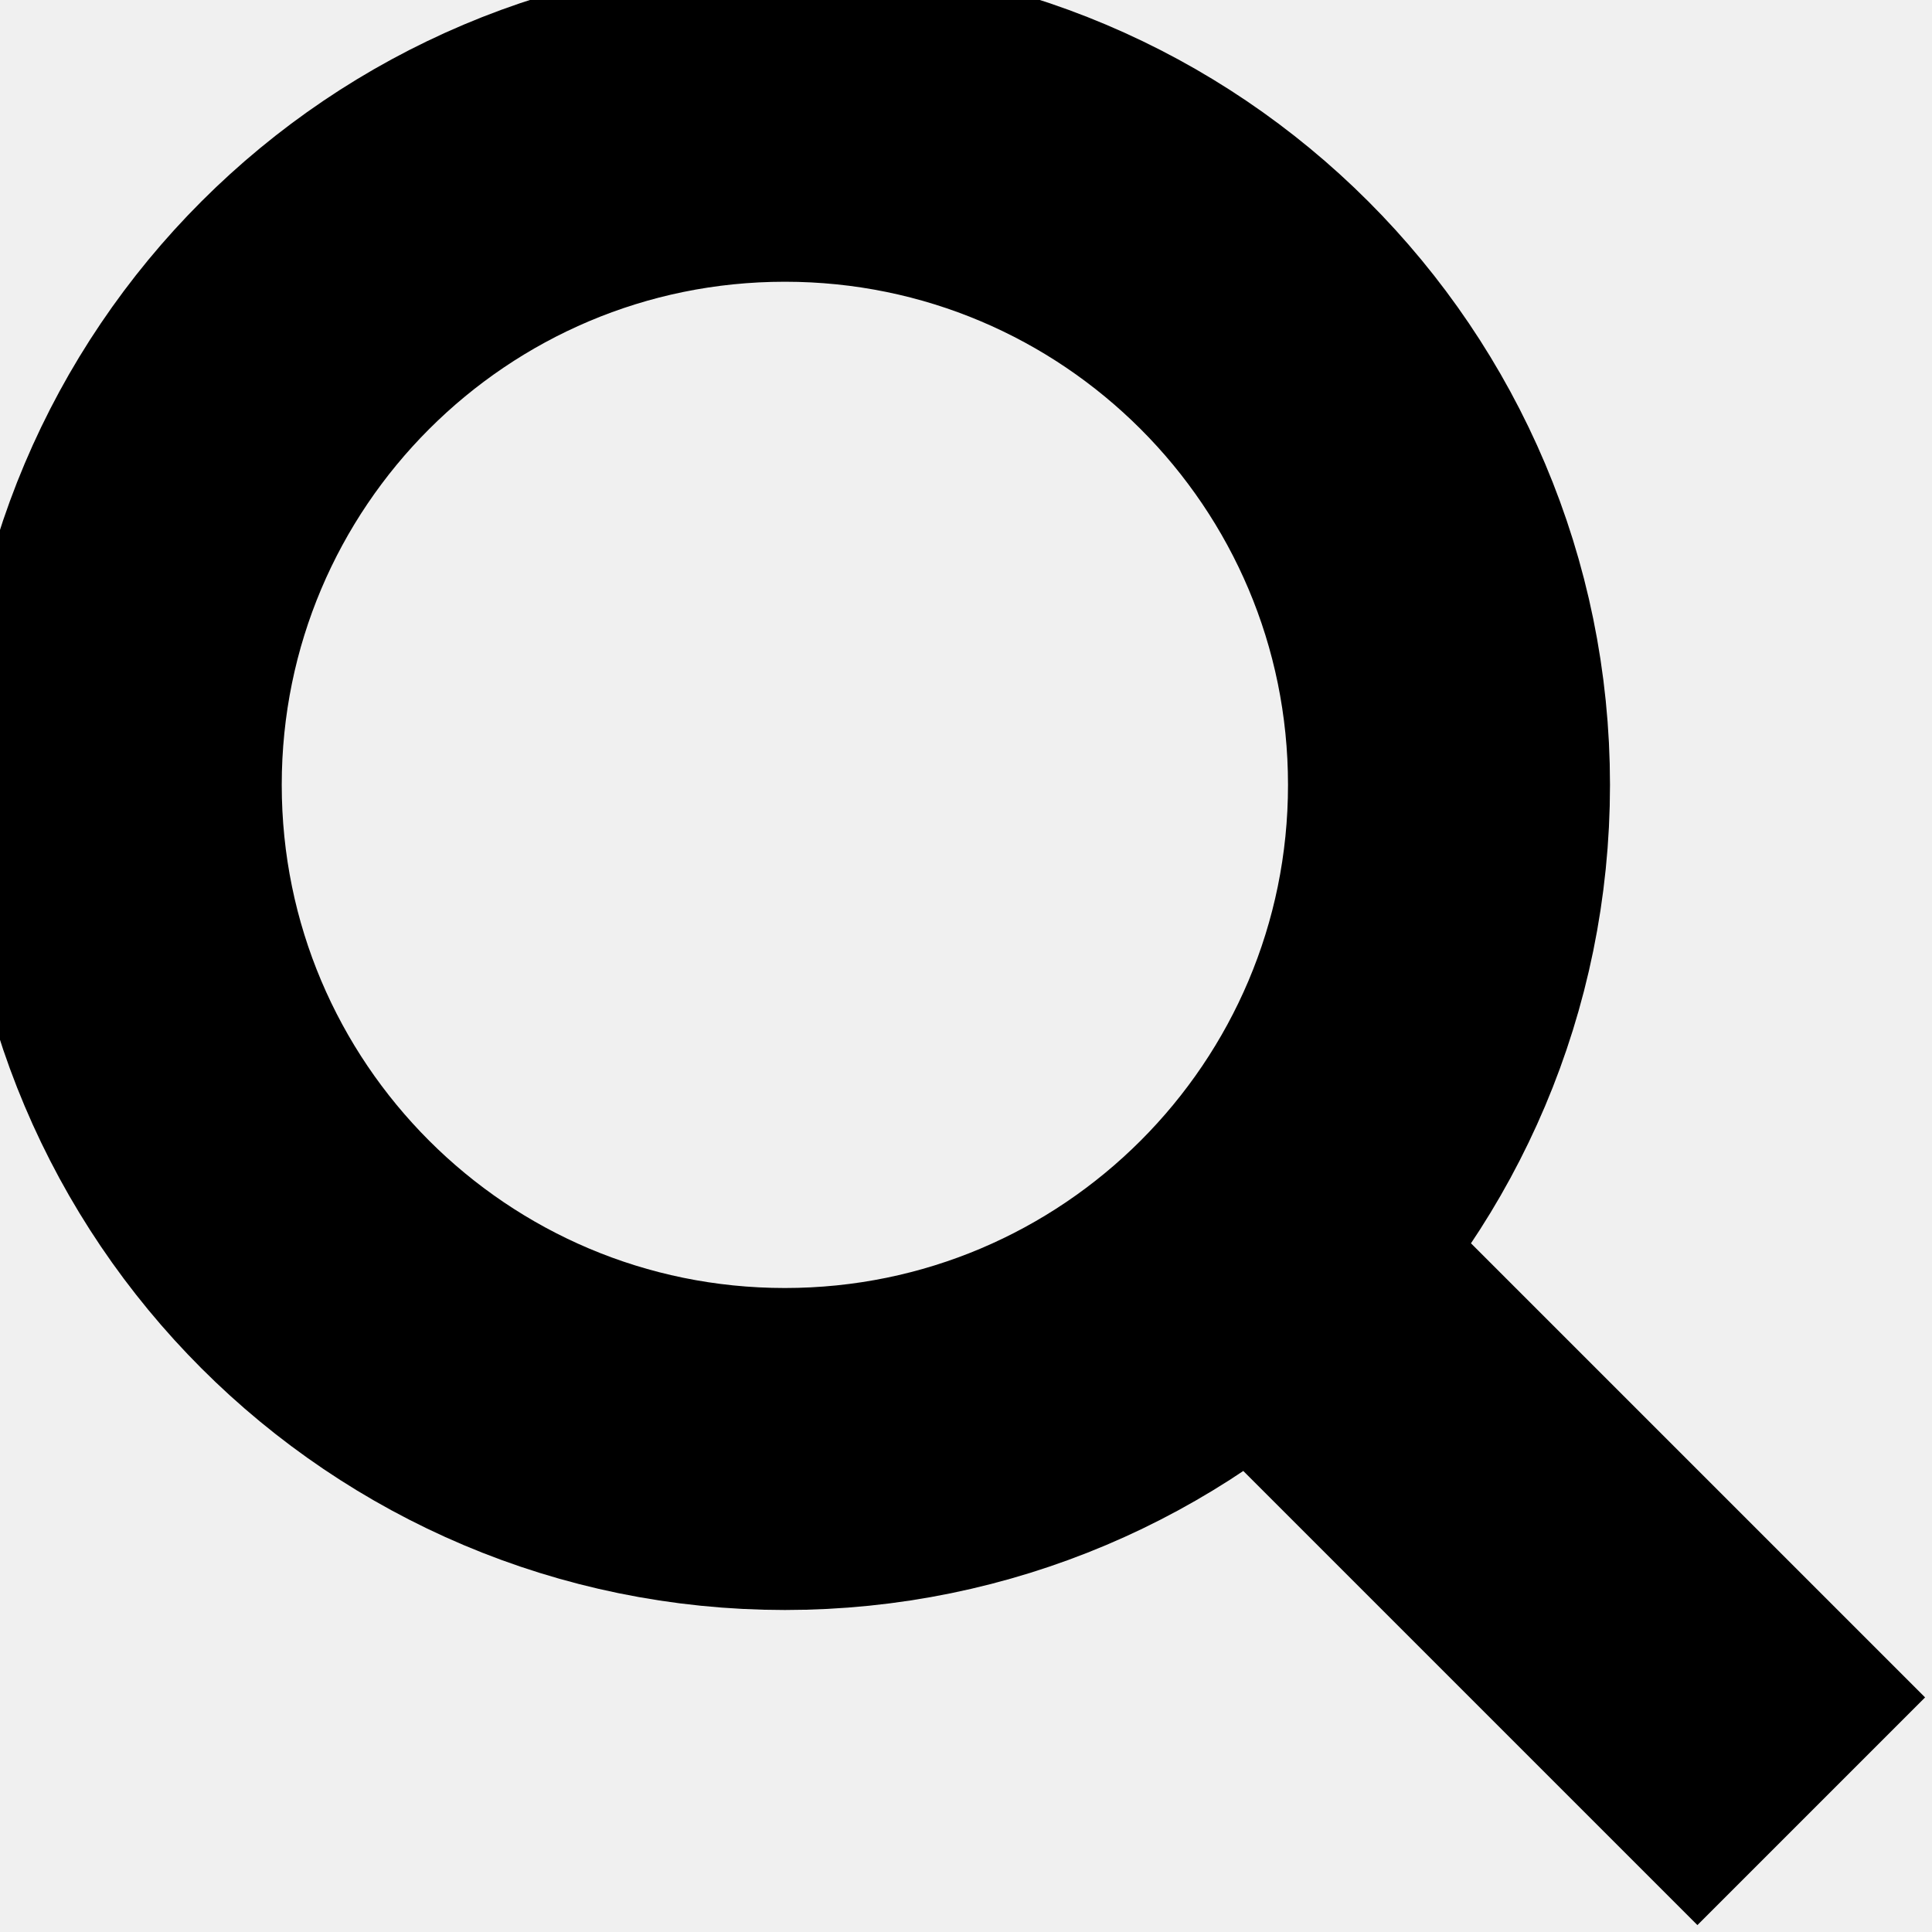
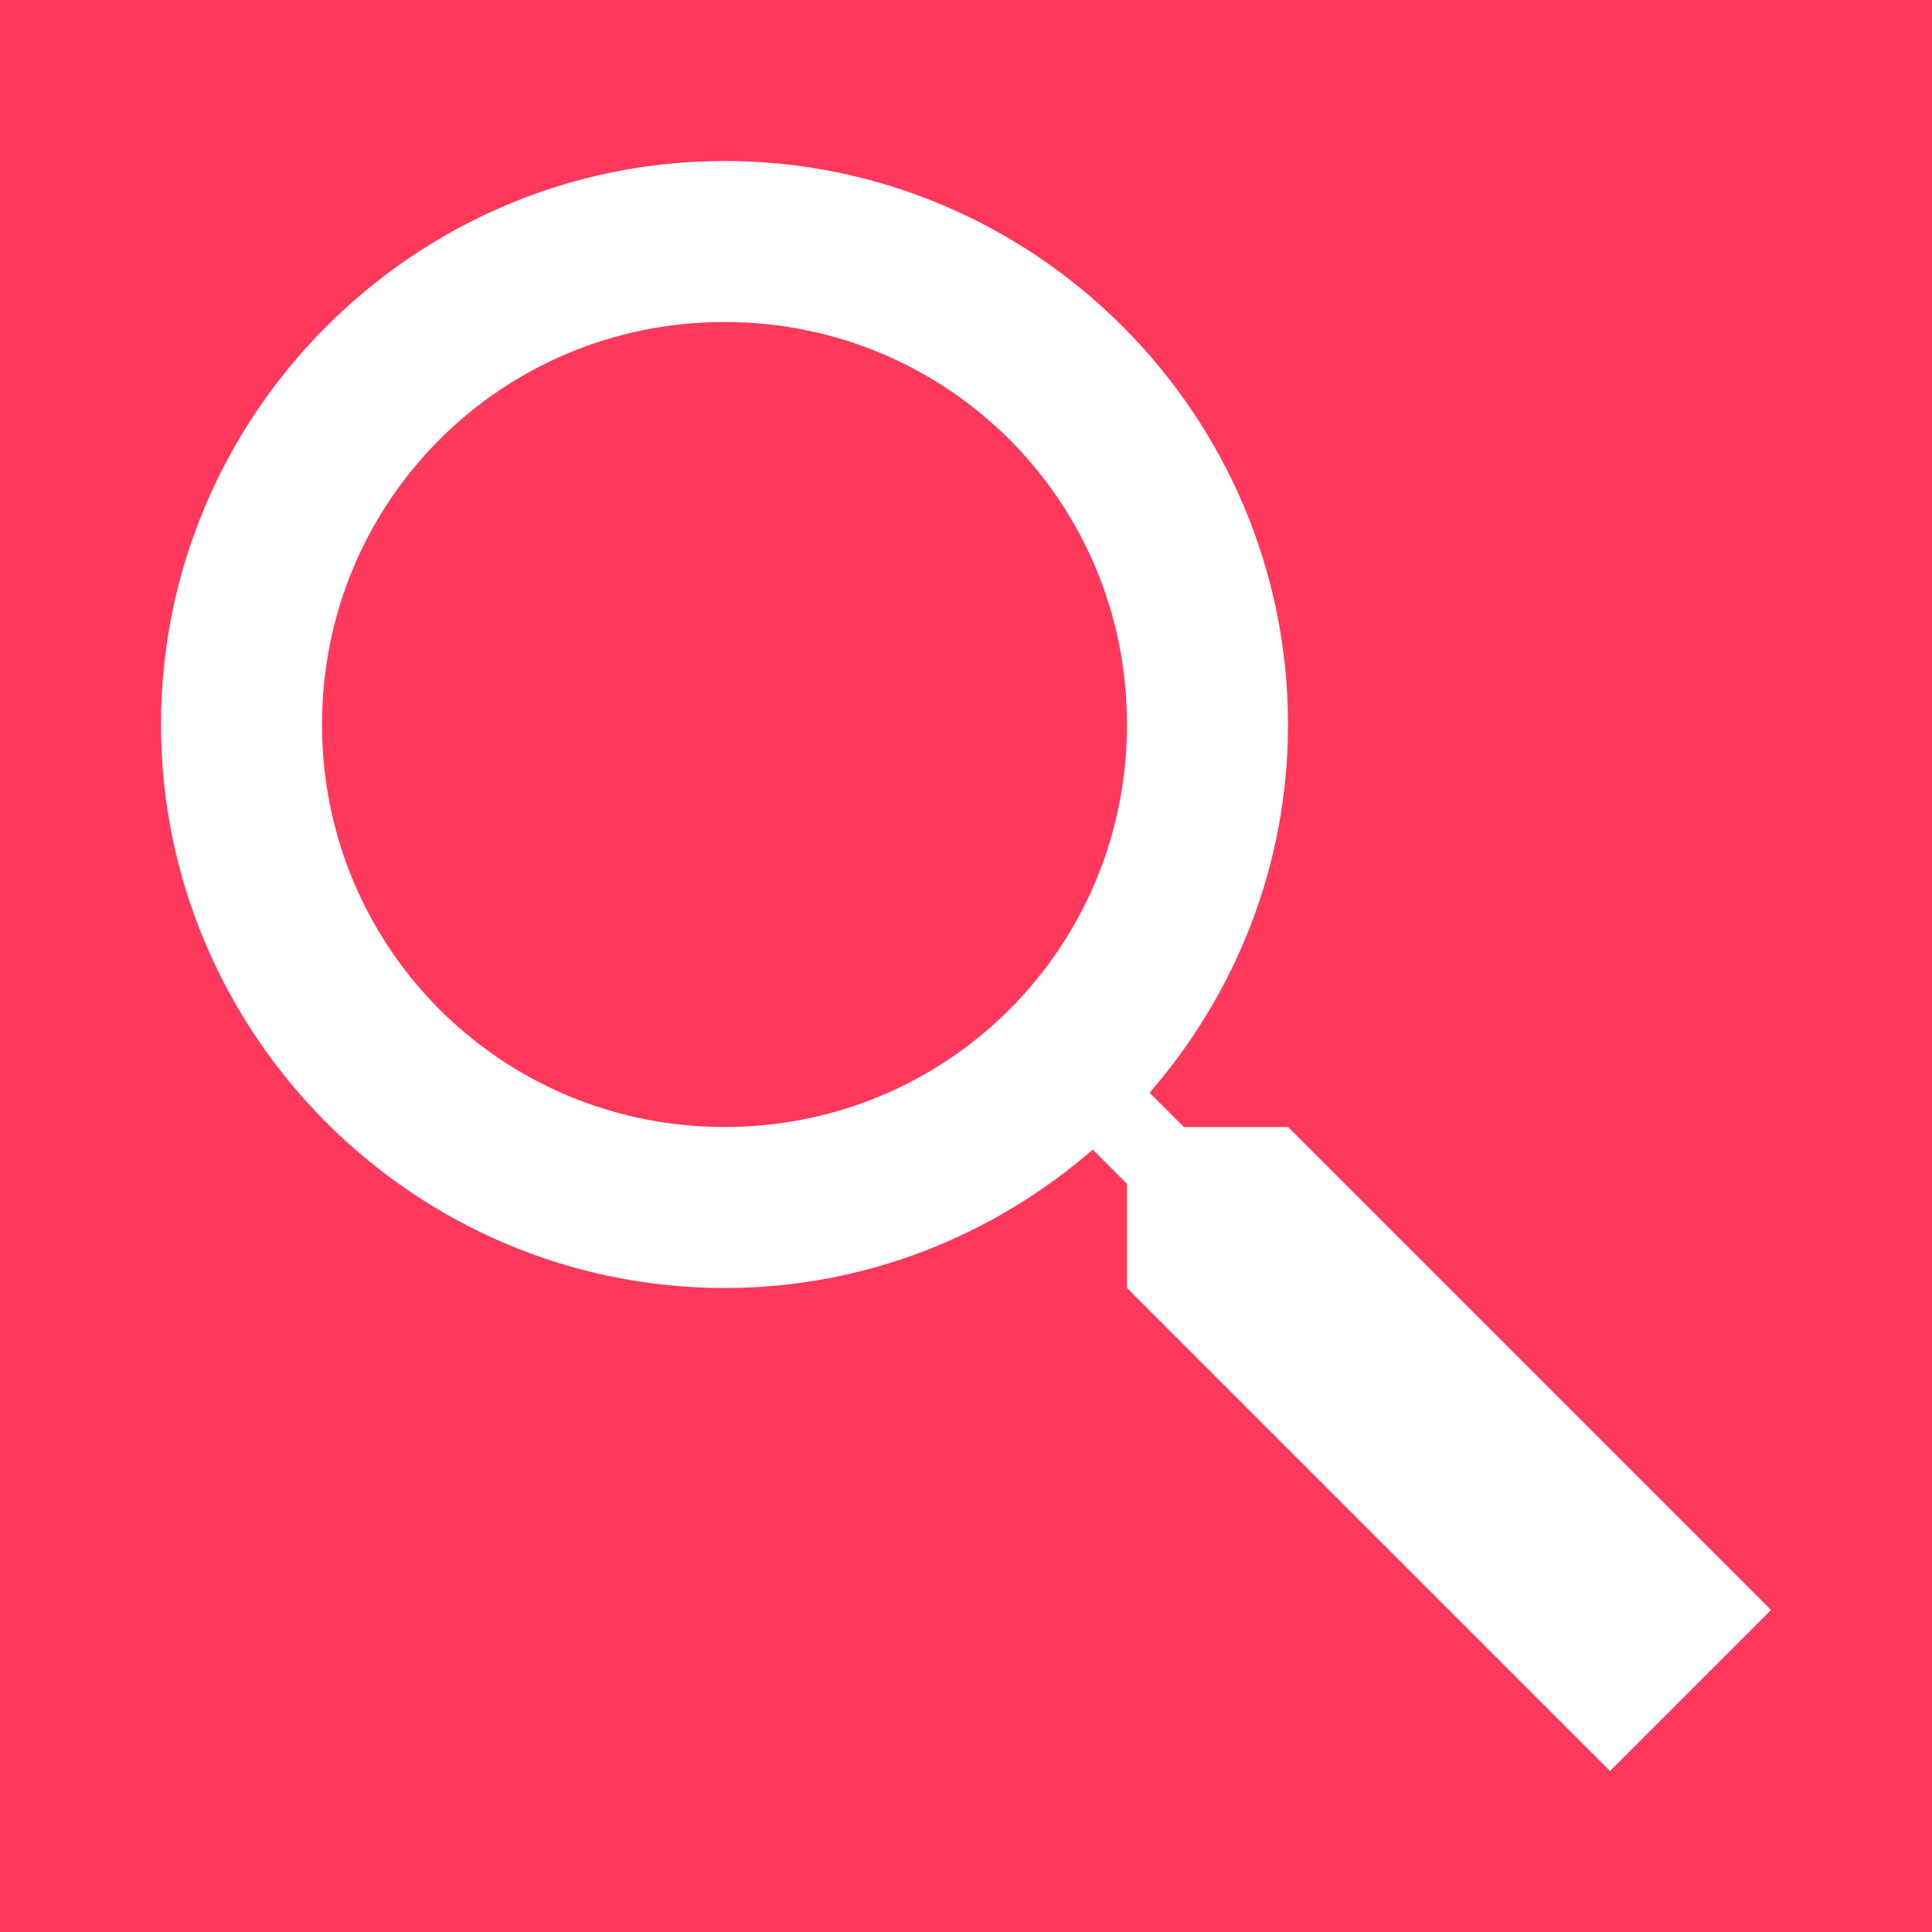
- <svg xmlns="http://www.w3.org/2000/svg" viewBox="0 0 32 32" style="display:block;fill:none;height:12px;width:12px;stroke:currentColor;stroke-width:5.333;overflow:visible" aria-hidden="true" role="presentation" focusable="false">
-   <path fill="none" d="M13 24a11 11 0 1 0 0-22 11 11 0 0 0 0 22zm8-3 9 9" />
+ <svg xmlns="http://www.w3.org/2000/svg" viewBox="0,0,256,256" width="12px" height="12px">
+   <g fill="#ff385c" fill-rule="nonzero" stroke="none" stroke-width="1" stroke-linecap="butt" stroke-linejoin="miter" stroke-miterlimit="10" stroke-dasharray="" stroke-dashoffset="0" font-family="none" font-weight="none" font-size="none" text-anchor="none" style="mix-blend-mode: normal">
+     <path d="M0,256v-256h256v256z" id="bgRectangle" />
+   </g>
+   <g fill="#ffffff" fill-rule="nonzero" stroke="none" stroke-width="1" stroke-linecap="butt" stroke-linejoin="miter" stroke-miterlimit="10" stroke-dasharray="" stroke-dashoffset="0" font-family="none" font-weight="none" font-size="none" text-anchor="none" style="mix-blend-mode: normal">
+     <g transform="scale(10.66667,10.66667)">
+       <path d="M9,2c-3.854,0 -7,3.146 -7,7c0,3.854 3.146,7 7,7c1.748,0 3.345,-0.652 4.574,-1.719l0.426,0.426v1.293l6,6l2,-2l-6,-6h-1.293l-0.426,-0.426c1.067,-1.229 1.719,-2.826 1.719,-4.574c0,-3.854 -3.146,-7 -7,-7zM9,4c2.773,0 5,2.227 5,5c0,2.773 -2.227,5 -5,5c-2.773,0 -5,-2.227 -5,-5c0,-2.773 2.227,-5 5,-5z" />
+     </g>
+   </g>
</svg>
